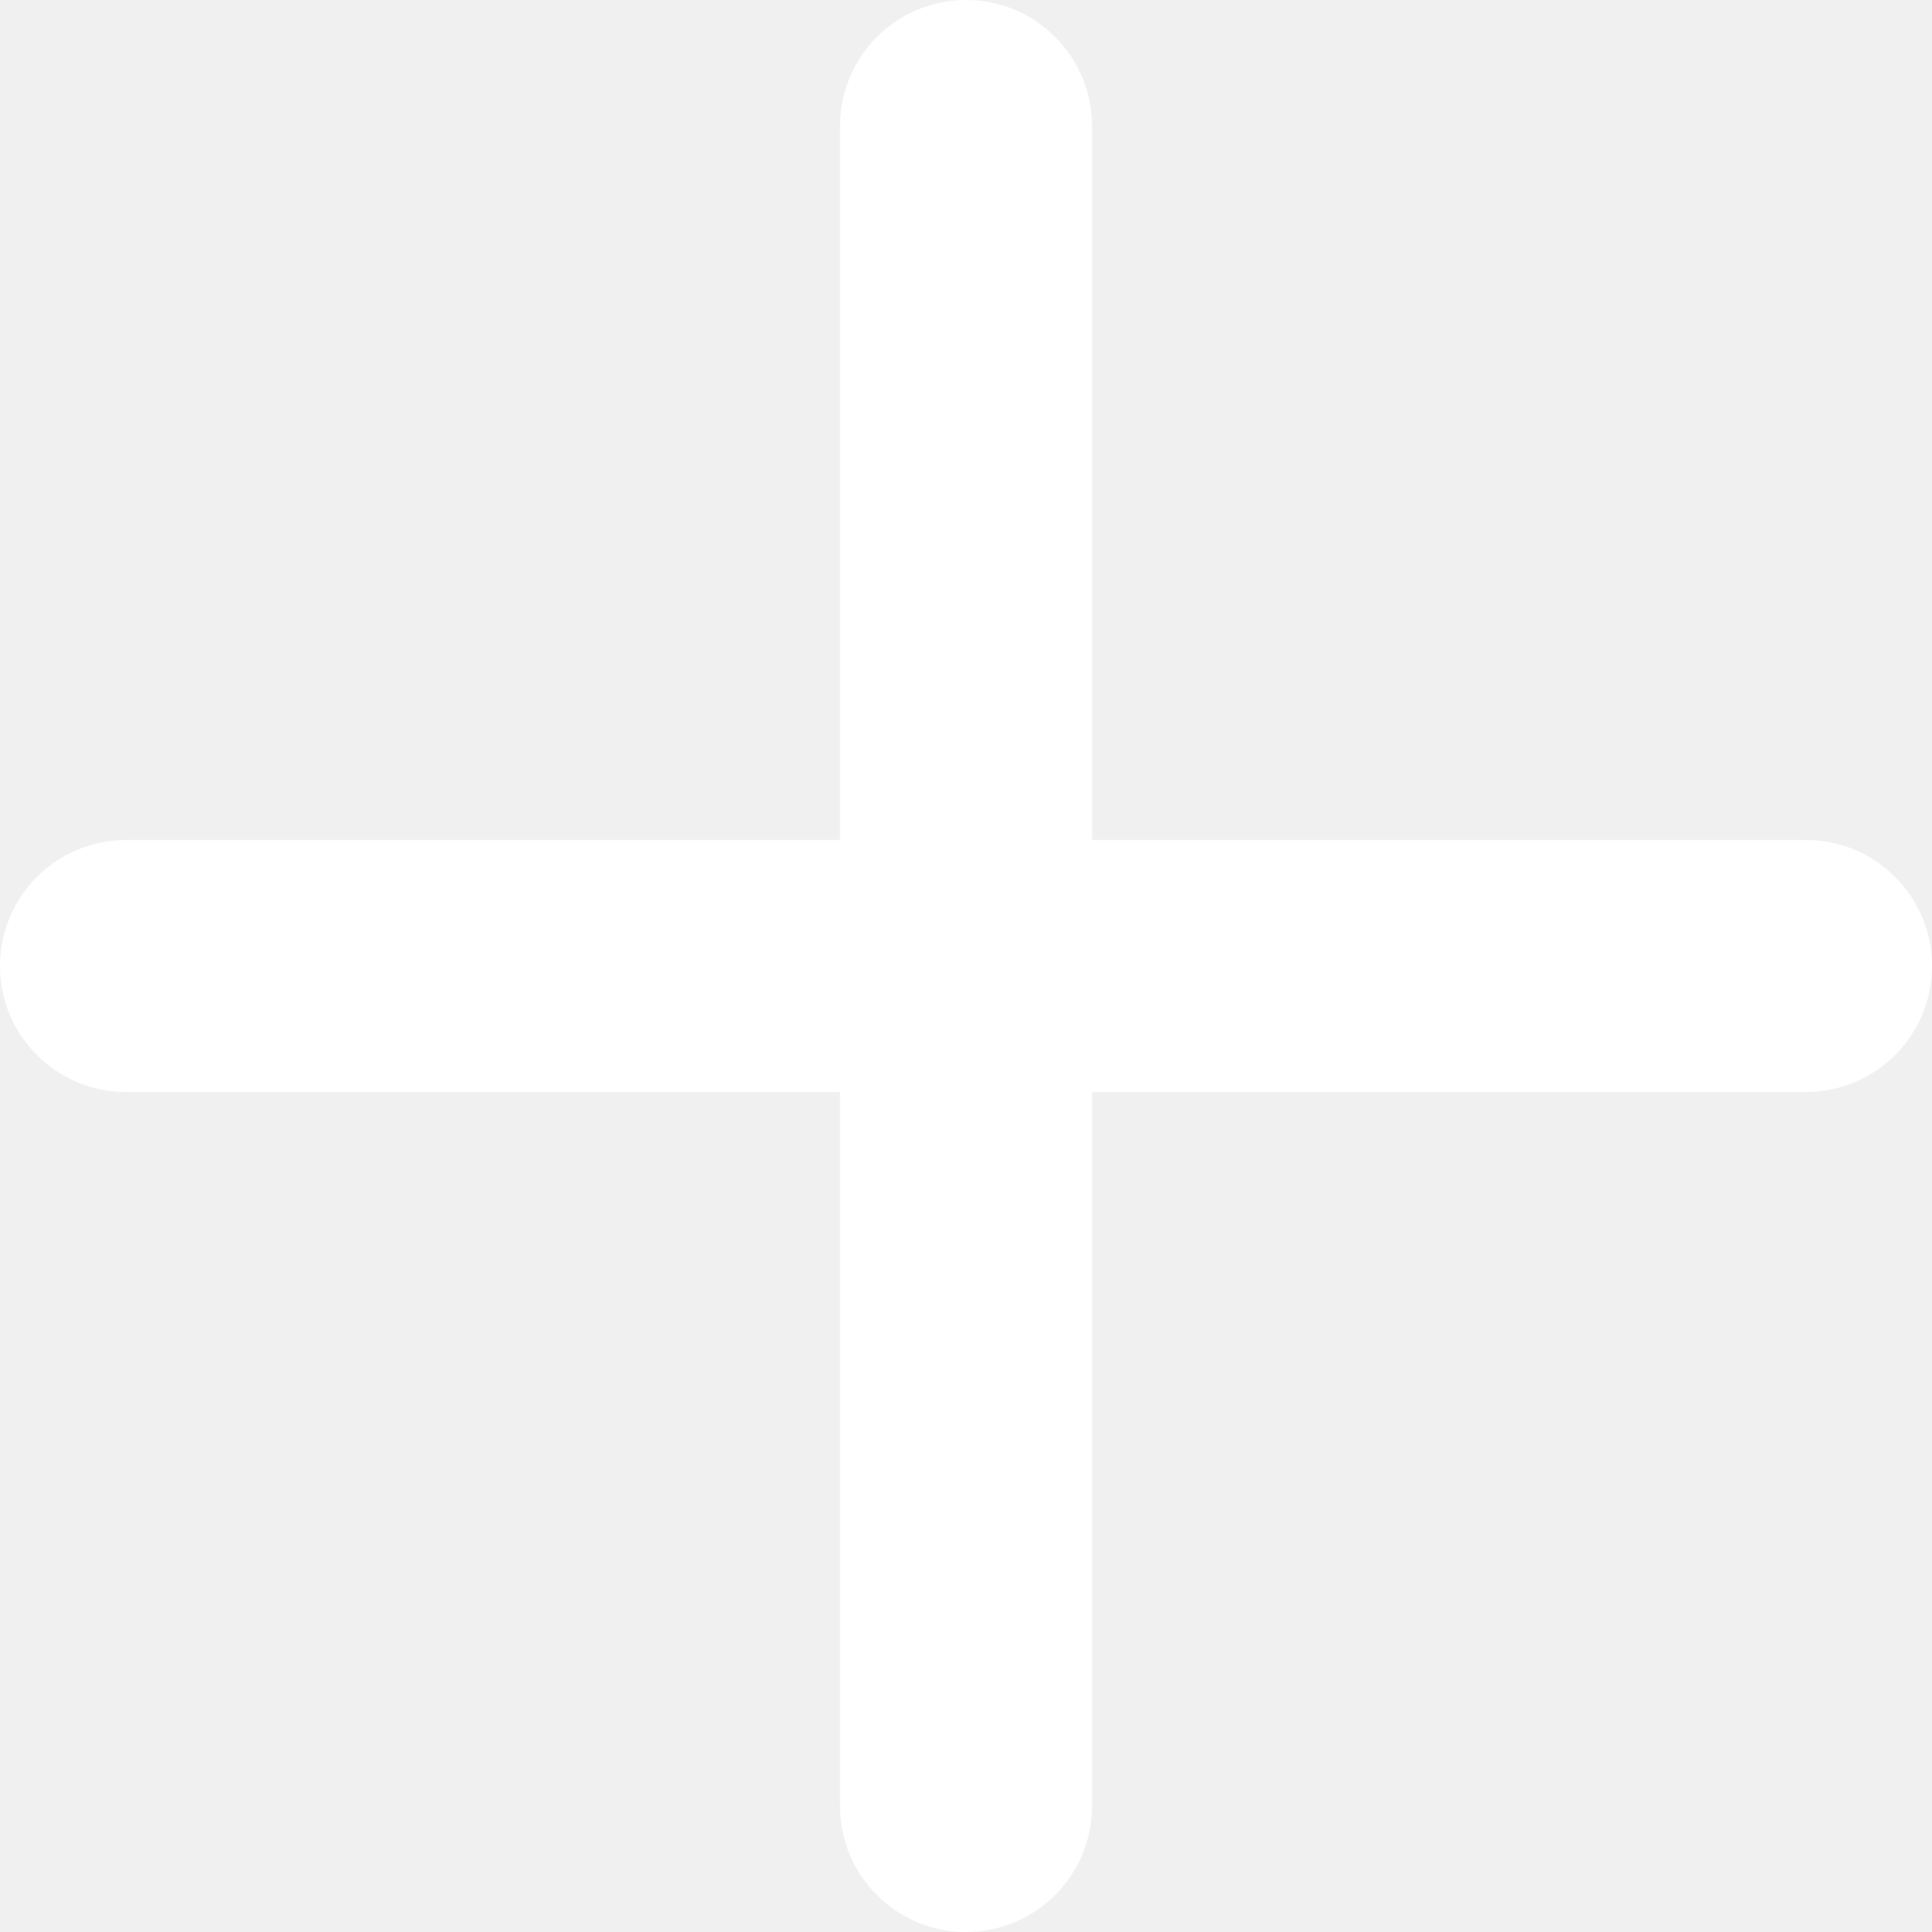
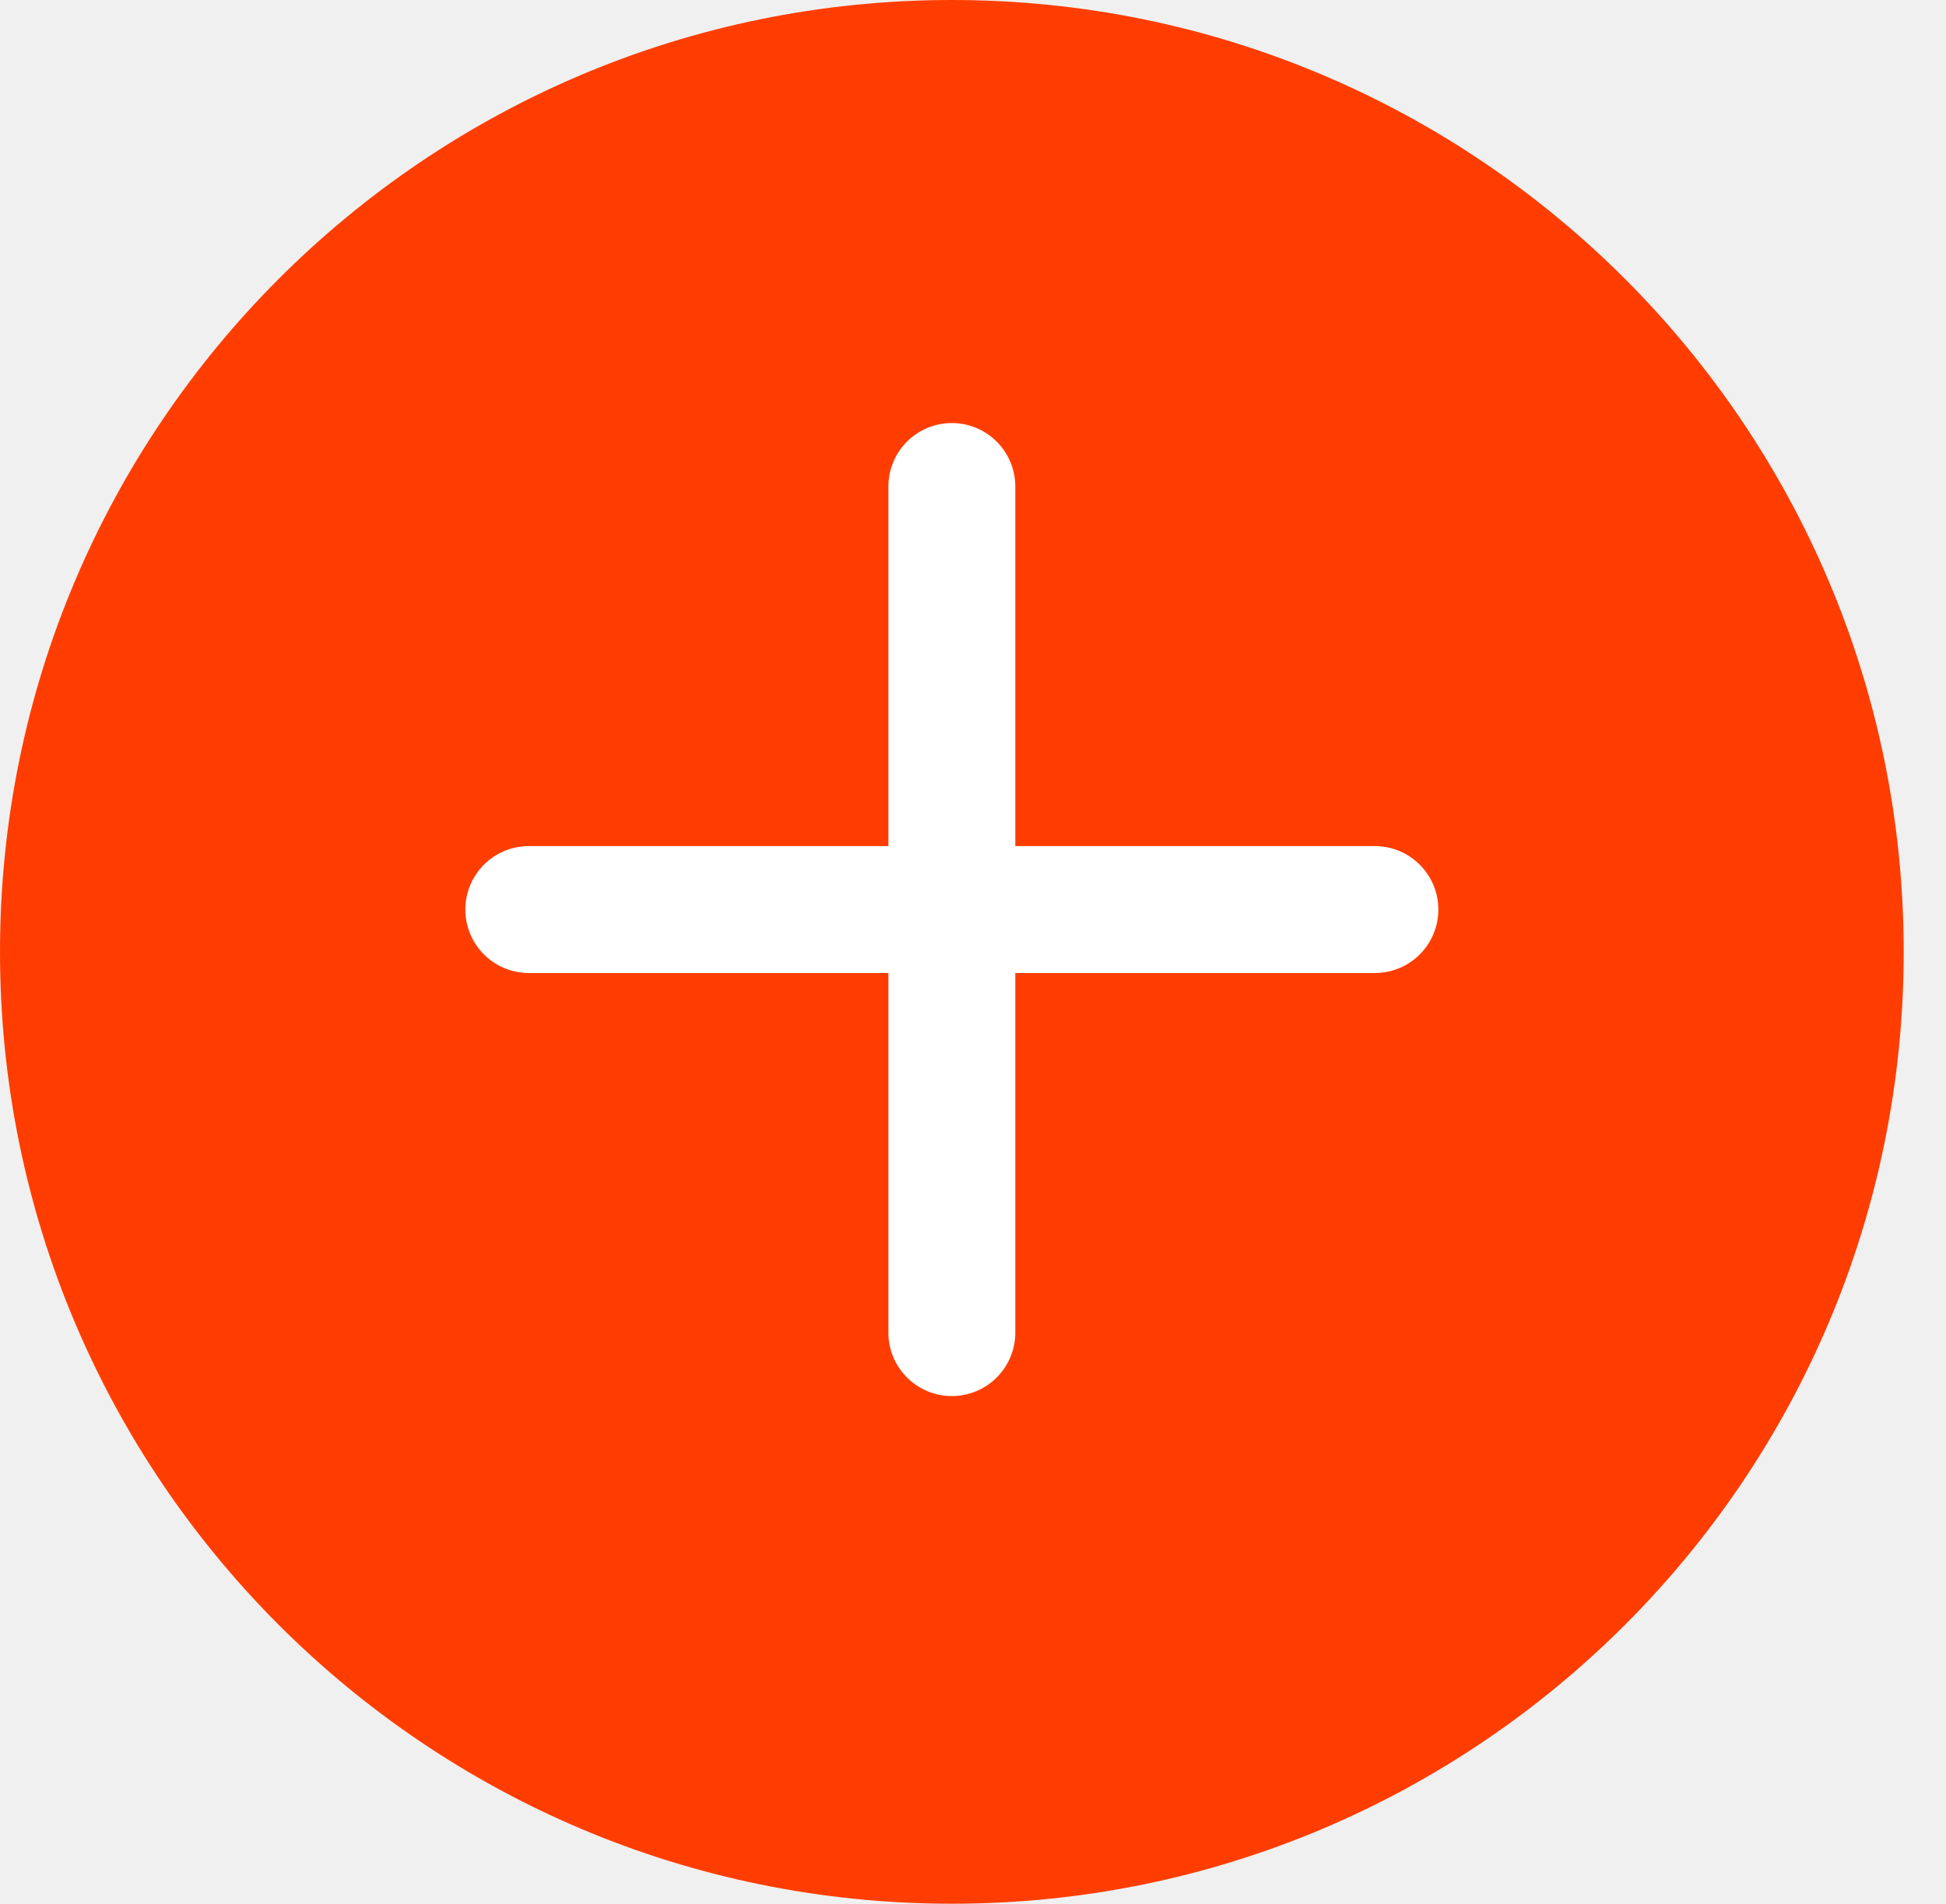
- <svg xmlns="http://www.w3.org/2000/svg" width="23" height="23" viewBox="0 0 23 23" fill="none">
-   <path d="M10 1.5C10 0.672 10.672 0 11.5 0C12.328 0 13 0.672 13 1.5V21.5C13 22.328 12.328 23 11.5 23C10.672 23 10 22.328 10 21.5V1.5Z" fill="white" />
-   <path d="M1.5 13C0.672 13 0 12.328 0 11.5C0 10.672 0.672 10 1.5 10L21.5 10C22.328 10 23 10.672 23 11.5C23 12.328 22.328 13 21.5 13L1.5 13Z" fill="white" />
+ <svg xmlns="http://www.w3.org/2000/svg" width="46" height="45" viewBox="0 0 46 45" fill="none">
+   <path d="M0.5 22.5C0.5 10.35 10.35 0.5 22.5 0.5C34.65 0.5 44.5 10.35 44.5 22.5C44.5 34.65 34.65 44.5 22.5 44.5C10.35 44.5 0.5 34.65 0.5 22.5Z" fill="#FF3D00" stroke="#FF3D00" />
+   <path d="M21 11.5C21 10.672 21.672 10 22.5 10C23.328 10 24 10.672 24 11.5V31.5C24 32.328 23.328 33 22.5 33C21.672 33 21 32.328 21 31.5V11.5Z" fill="white" />
+   <path d="M12.5 23C11.672 23 11 22.328 11 21.5C11 20.672 11.672 20 12.5 20L32.5 20C33.328 20 34 20.672 34 21.5C34 22.328 33.328 23 32.5 23L12.5 23Z" fill="white" />
</svg>
